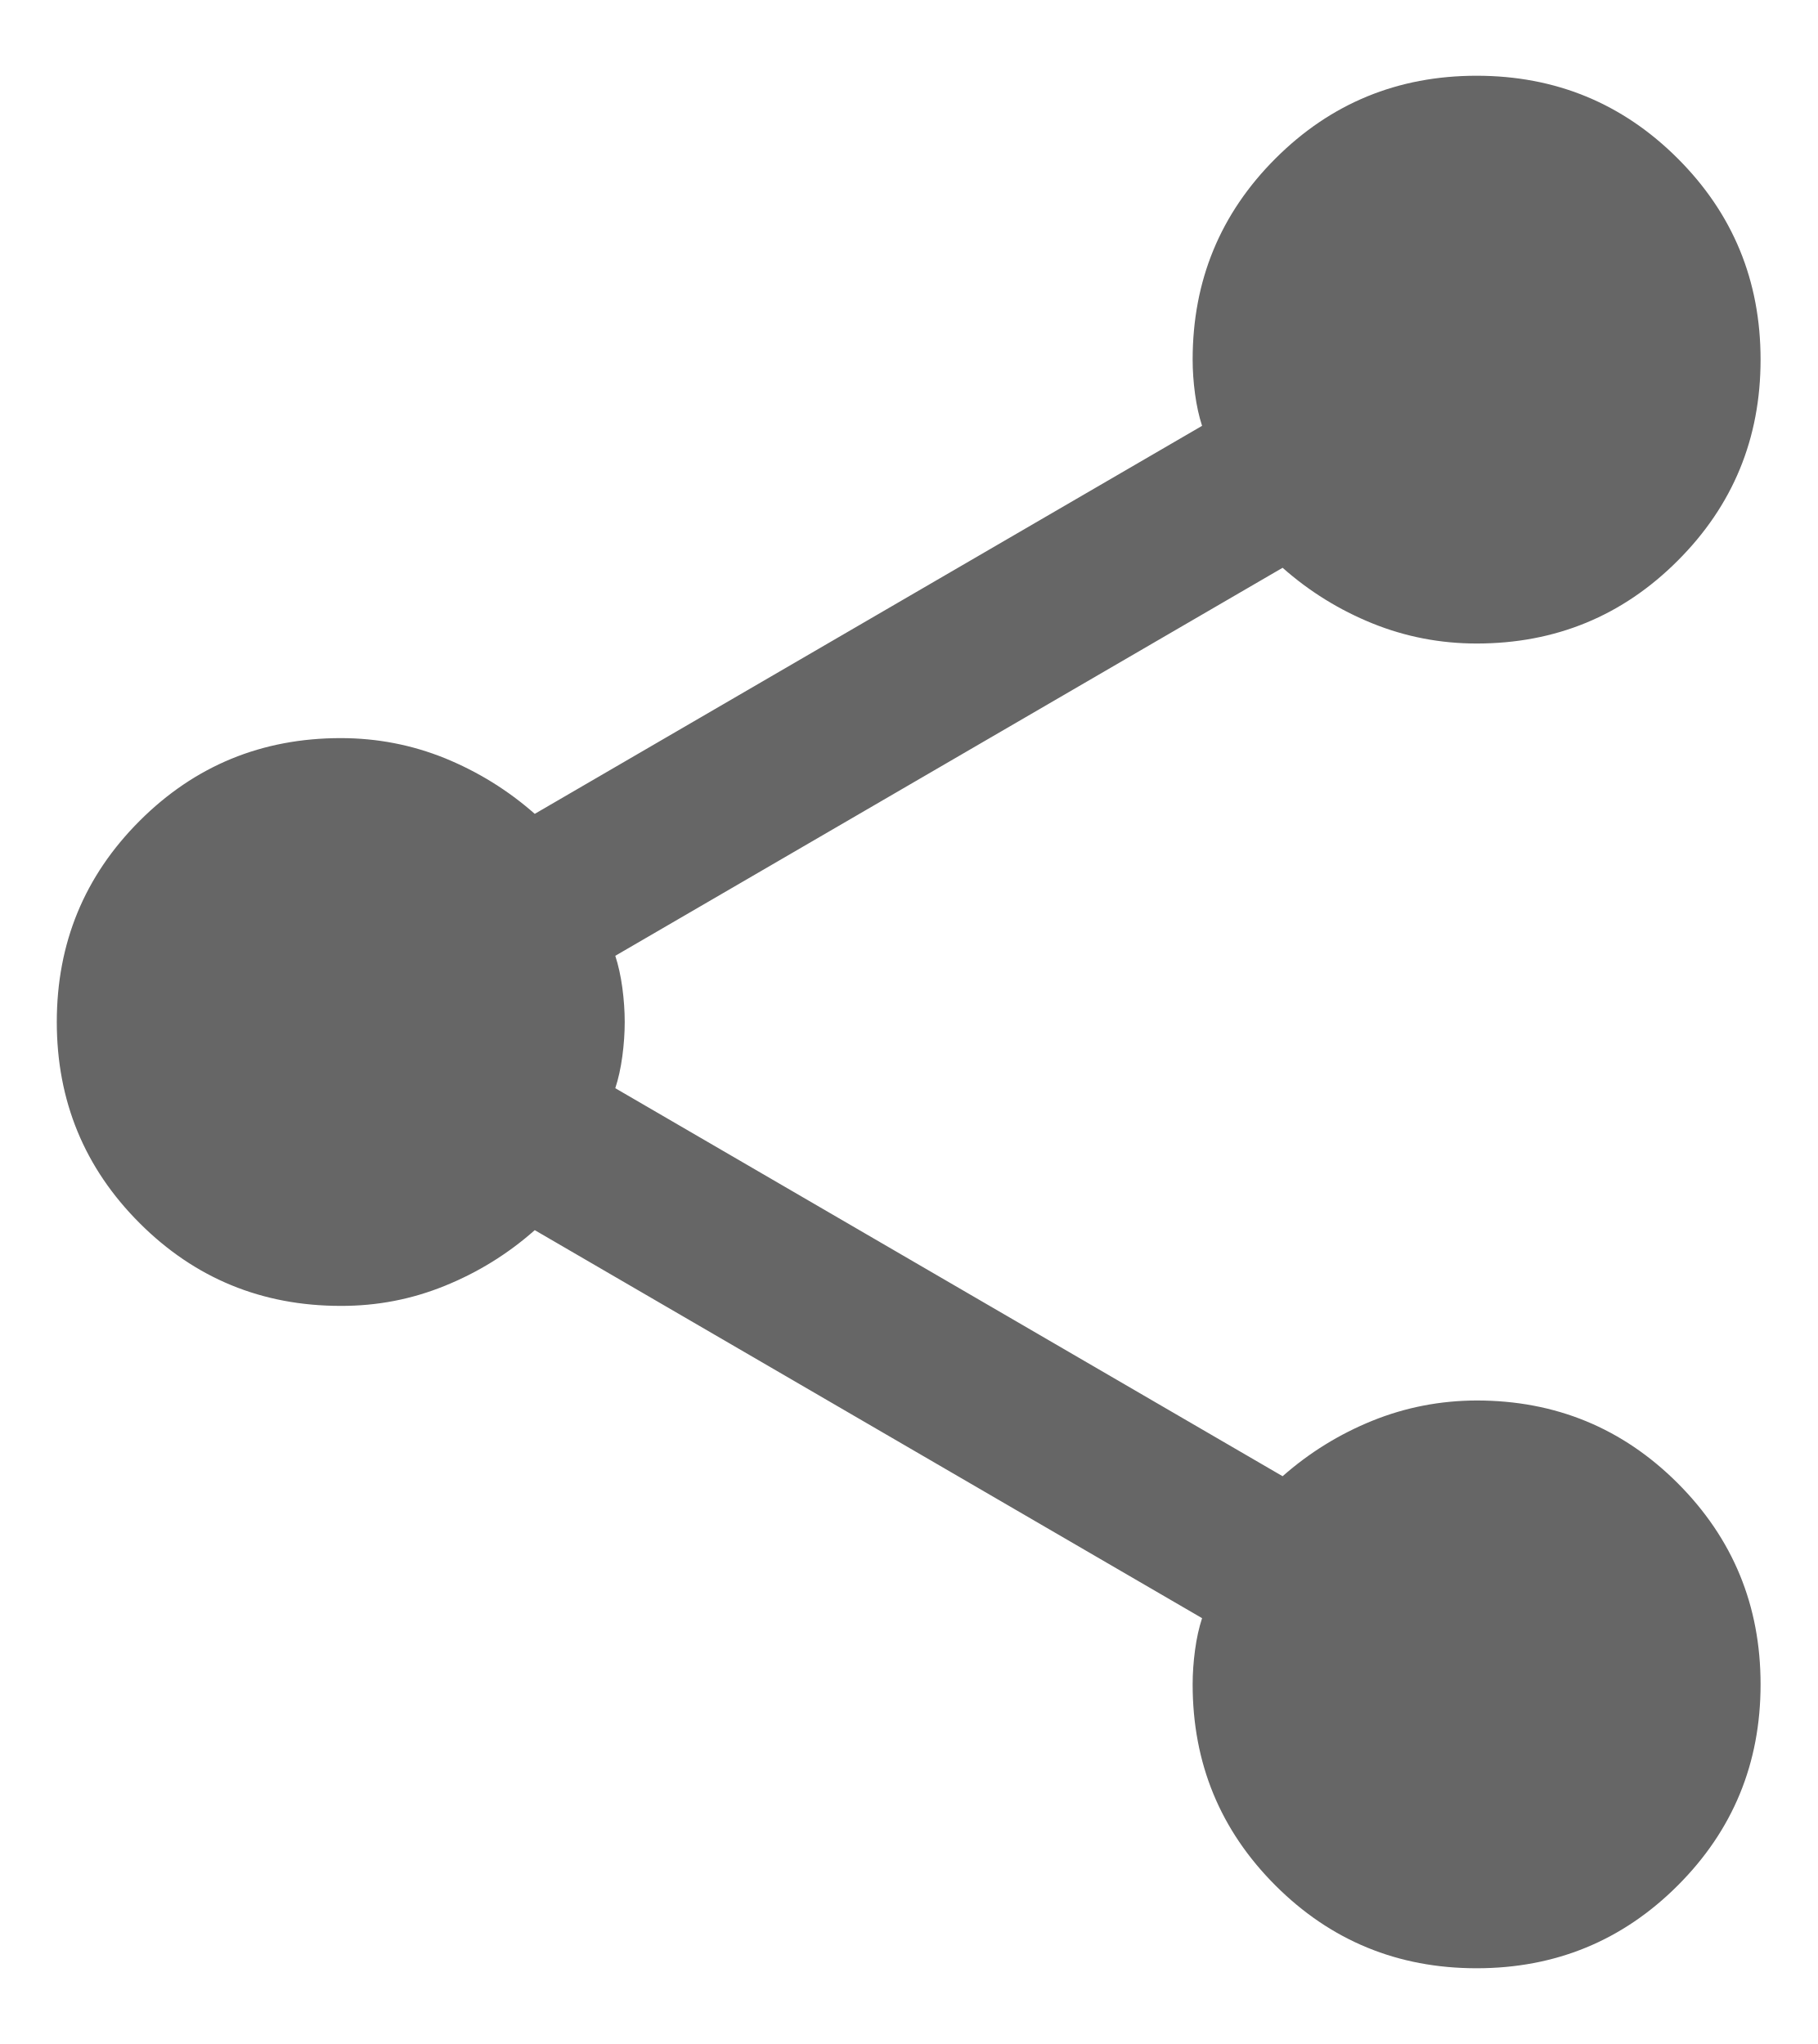
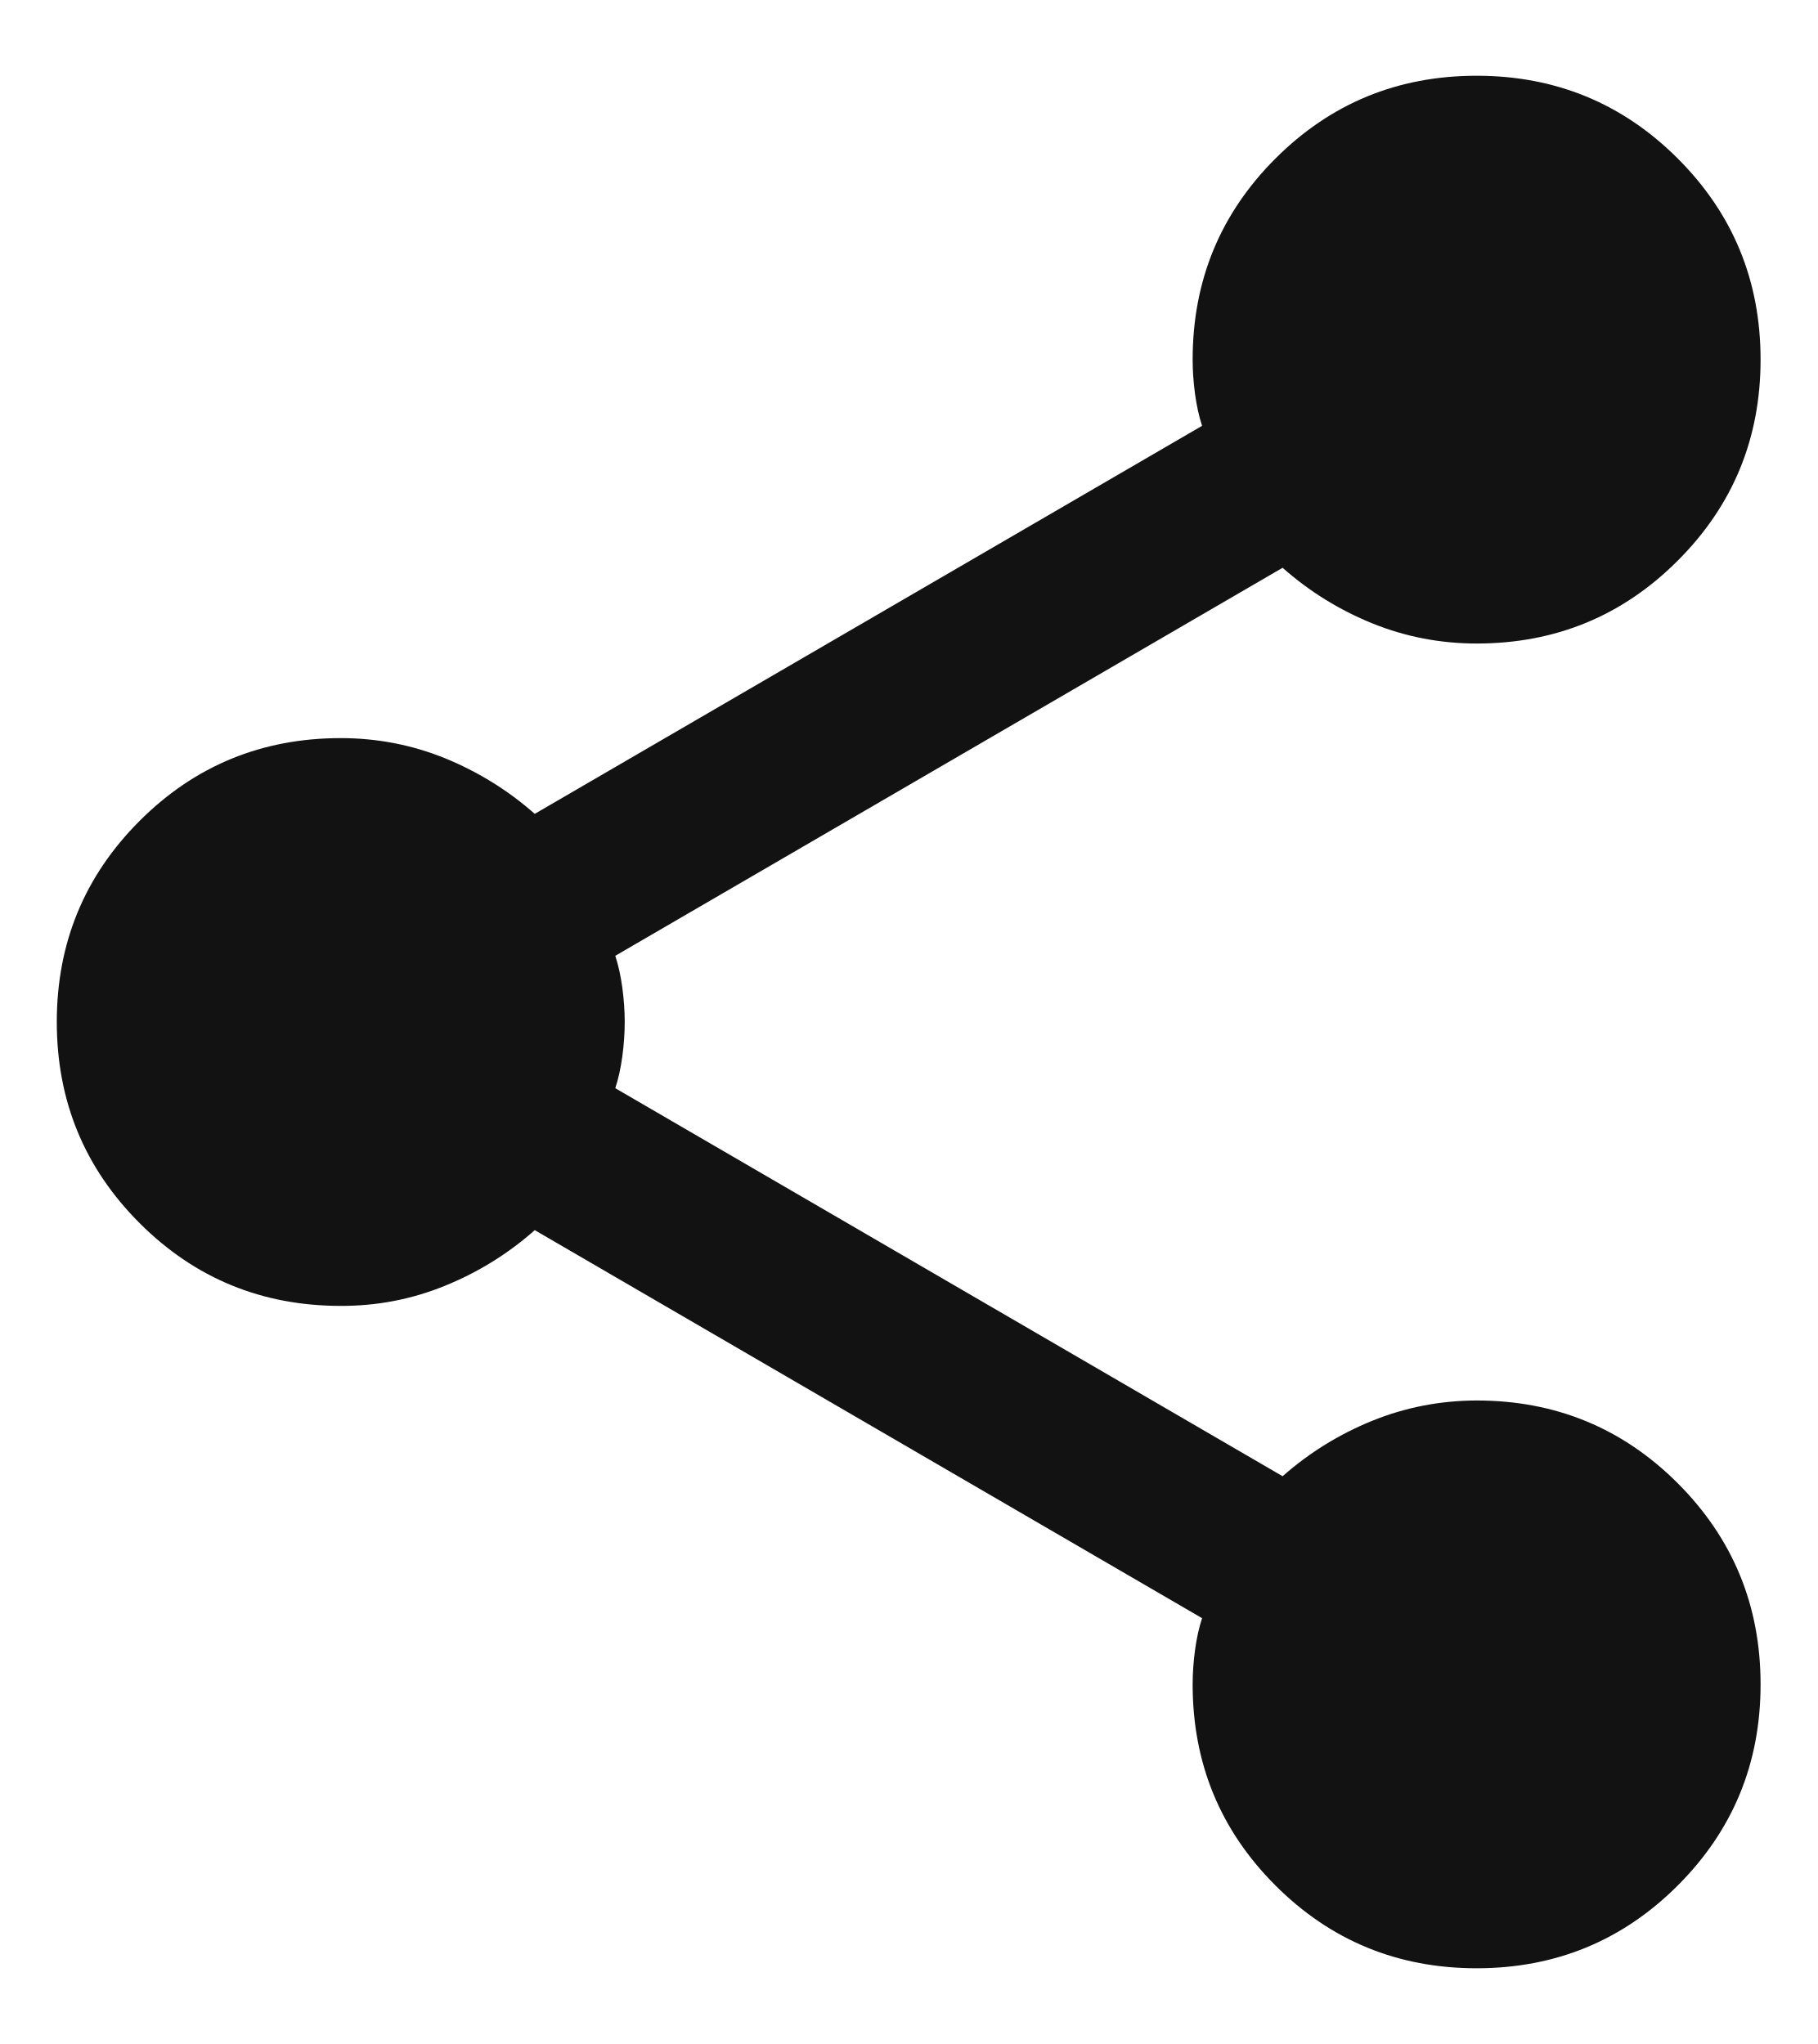
<svg xmlns="http://www.w3.org/2000/svg" width="16" height="18" viewBox="0 0 16 18" fill="none">
-   <path d="M13 17.333C12.306 17.333 11.715 17.09 11.229 16.604C10.743 16.118 10.5 15.528 10.5 14.833C10.5 14.736 10.507 14.635 10.521 14.531C10.535 14.426 10.556 14.333 10.583 14.25L4.708 10.833C4.472 11.042 4.208 11.205 3.917 11.323C3.625 11.442 3.319 11.501 3 11.5C2.306 11.5 1.715 11.257 1.229 10.771C0.743 10.285 0.5 9.694 0.5 9C0.5 8.306 0.743 7.715 1.229 7.229C1.715 6.743 2.306 6.5 3 6.5C3.319 6.5 3.625 6.559 3.917 6.677C4.208 6.796 4.472 6.959 4.708 7.167L10.583 3.75C10.556 3.667 10.535 3.573 10.521 3.469C10.507 3.365 10.5 3.264 10.5 3.167C10.5 2.472 10.743 1.882 11.229 1.396C11.715 0.91 12.306 0.667 13 0.667C13.694 0.667 14.285 0.91 14.771 1.396C15.257 1.882 15.5 2.472 15.5 3.167C15.5 3.861 15.257 4.451 14.771 4.937C14.285 5.424 13.694 5.667 13 5.667C12.681 5.667 12.375 5.608 12.083 5.49C11.792 5.372 11.528 5.209 11.292 5L5.417 8.417C5.444 8.5 5.465 8.594 5.479 8.698C5.493 8.803 5.5 8.903 5.5 9C5.5 9.097 5.493 9.198 5.479 9.302C5.465 9.407 5.444 9.501 5.417 9.583L11.292 13C11.528 12.792 11.792 12.629 12.083 12.511C12.375 12.393 12.681 12.334 13 12.333C13.694 12.333 14.285 12.576 14.771 13.062C15.257 13.549 15.5 14.139 15.5 14.833C15.5 15.528 15.257 16.118 14.771 16.604C14.285 17.09 13.694 17.333 13 17.333Z" fill="#666666" />
+   <path d="M13 17.333C12.306 17.333 11.715 17.09 11.229 16.604C10.743 16.118 10.5 15.528 10.5 14.833C10.5 14.736 10.507 14.635 10.521 14.531C10.535 14.426 10.556 14.333 10.583 14.25L4.708 10.833C4.472 11.042 4.208 11.205 3.917 11.323C3.625 11.442 3.319 11.501 3 11.5C2.306 11.5 1.715 11.257 1.229 10.771C0.743 10.285 0.5 9.694 0.5 9C0.5 8.306 0.743 7.715 1.229 7.229C1.715 6.743 2.306 6.5 3 6.5C3.319 6.5 3.625 6.559 3.917 6.677C4.208 6.796 4.472 6.959 4.708 7.167L10.583 3.75C10.556 3.667 10.535 3.573 10.521 3.469C10.507 3.365 10.5 3.264 10.5 3.167C10.5 2.472 10.743 1.882 11.229 1.396C11.715 0.91 12.306 0.667 13 0.667C13.694 0.667 14.285 0.91 14.771 1.396C15.257 1.882 15.5 2.472 15.5 3.167C15.5 3.861 15.257 4.451 14.771 4.937C14.285 5.424 13.694 5.667 13 5.667C12.681 5.667 12.375 5.608 12.083 5.49C11.792 5.372 11.528 5.209 11.292 5L5.417 8.417C5.444 8.5 5.465 8.594 5.479 8.698C5.493 8.803 5.5 8.903 5.5 9C5.5 9.097 5.493 9.198 5.479 9.302C5.465 9.407 5.444 9.501 5.417 9.583L11.292 13C11.528 12.792 11.792 12.629 12.083 12.511C12.375 12.393 12.681 12.334 13 12.333C13.694 12.333 14.285 12.576 14.771 13.062C15.257 13.549 15.5 14.139 15.5 14.833C15.5 15.528 15.257 16.118 14.771 16.604C14.285 17.09 13.694 17.333 13 17.333Z" fill="#121212" />
</svg>
